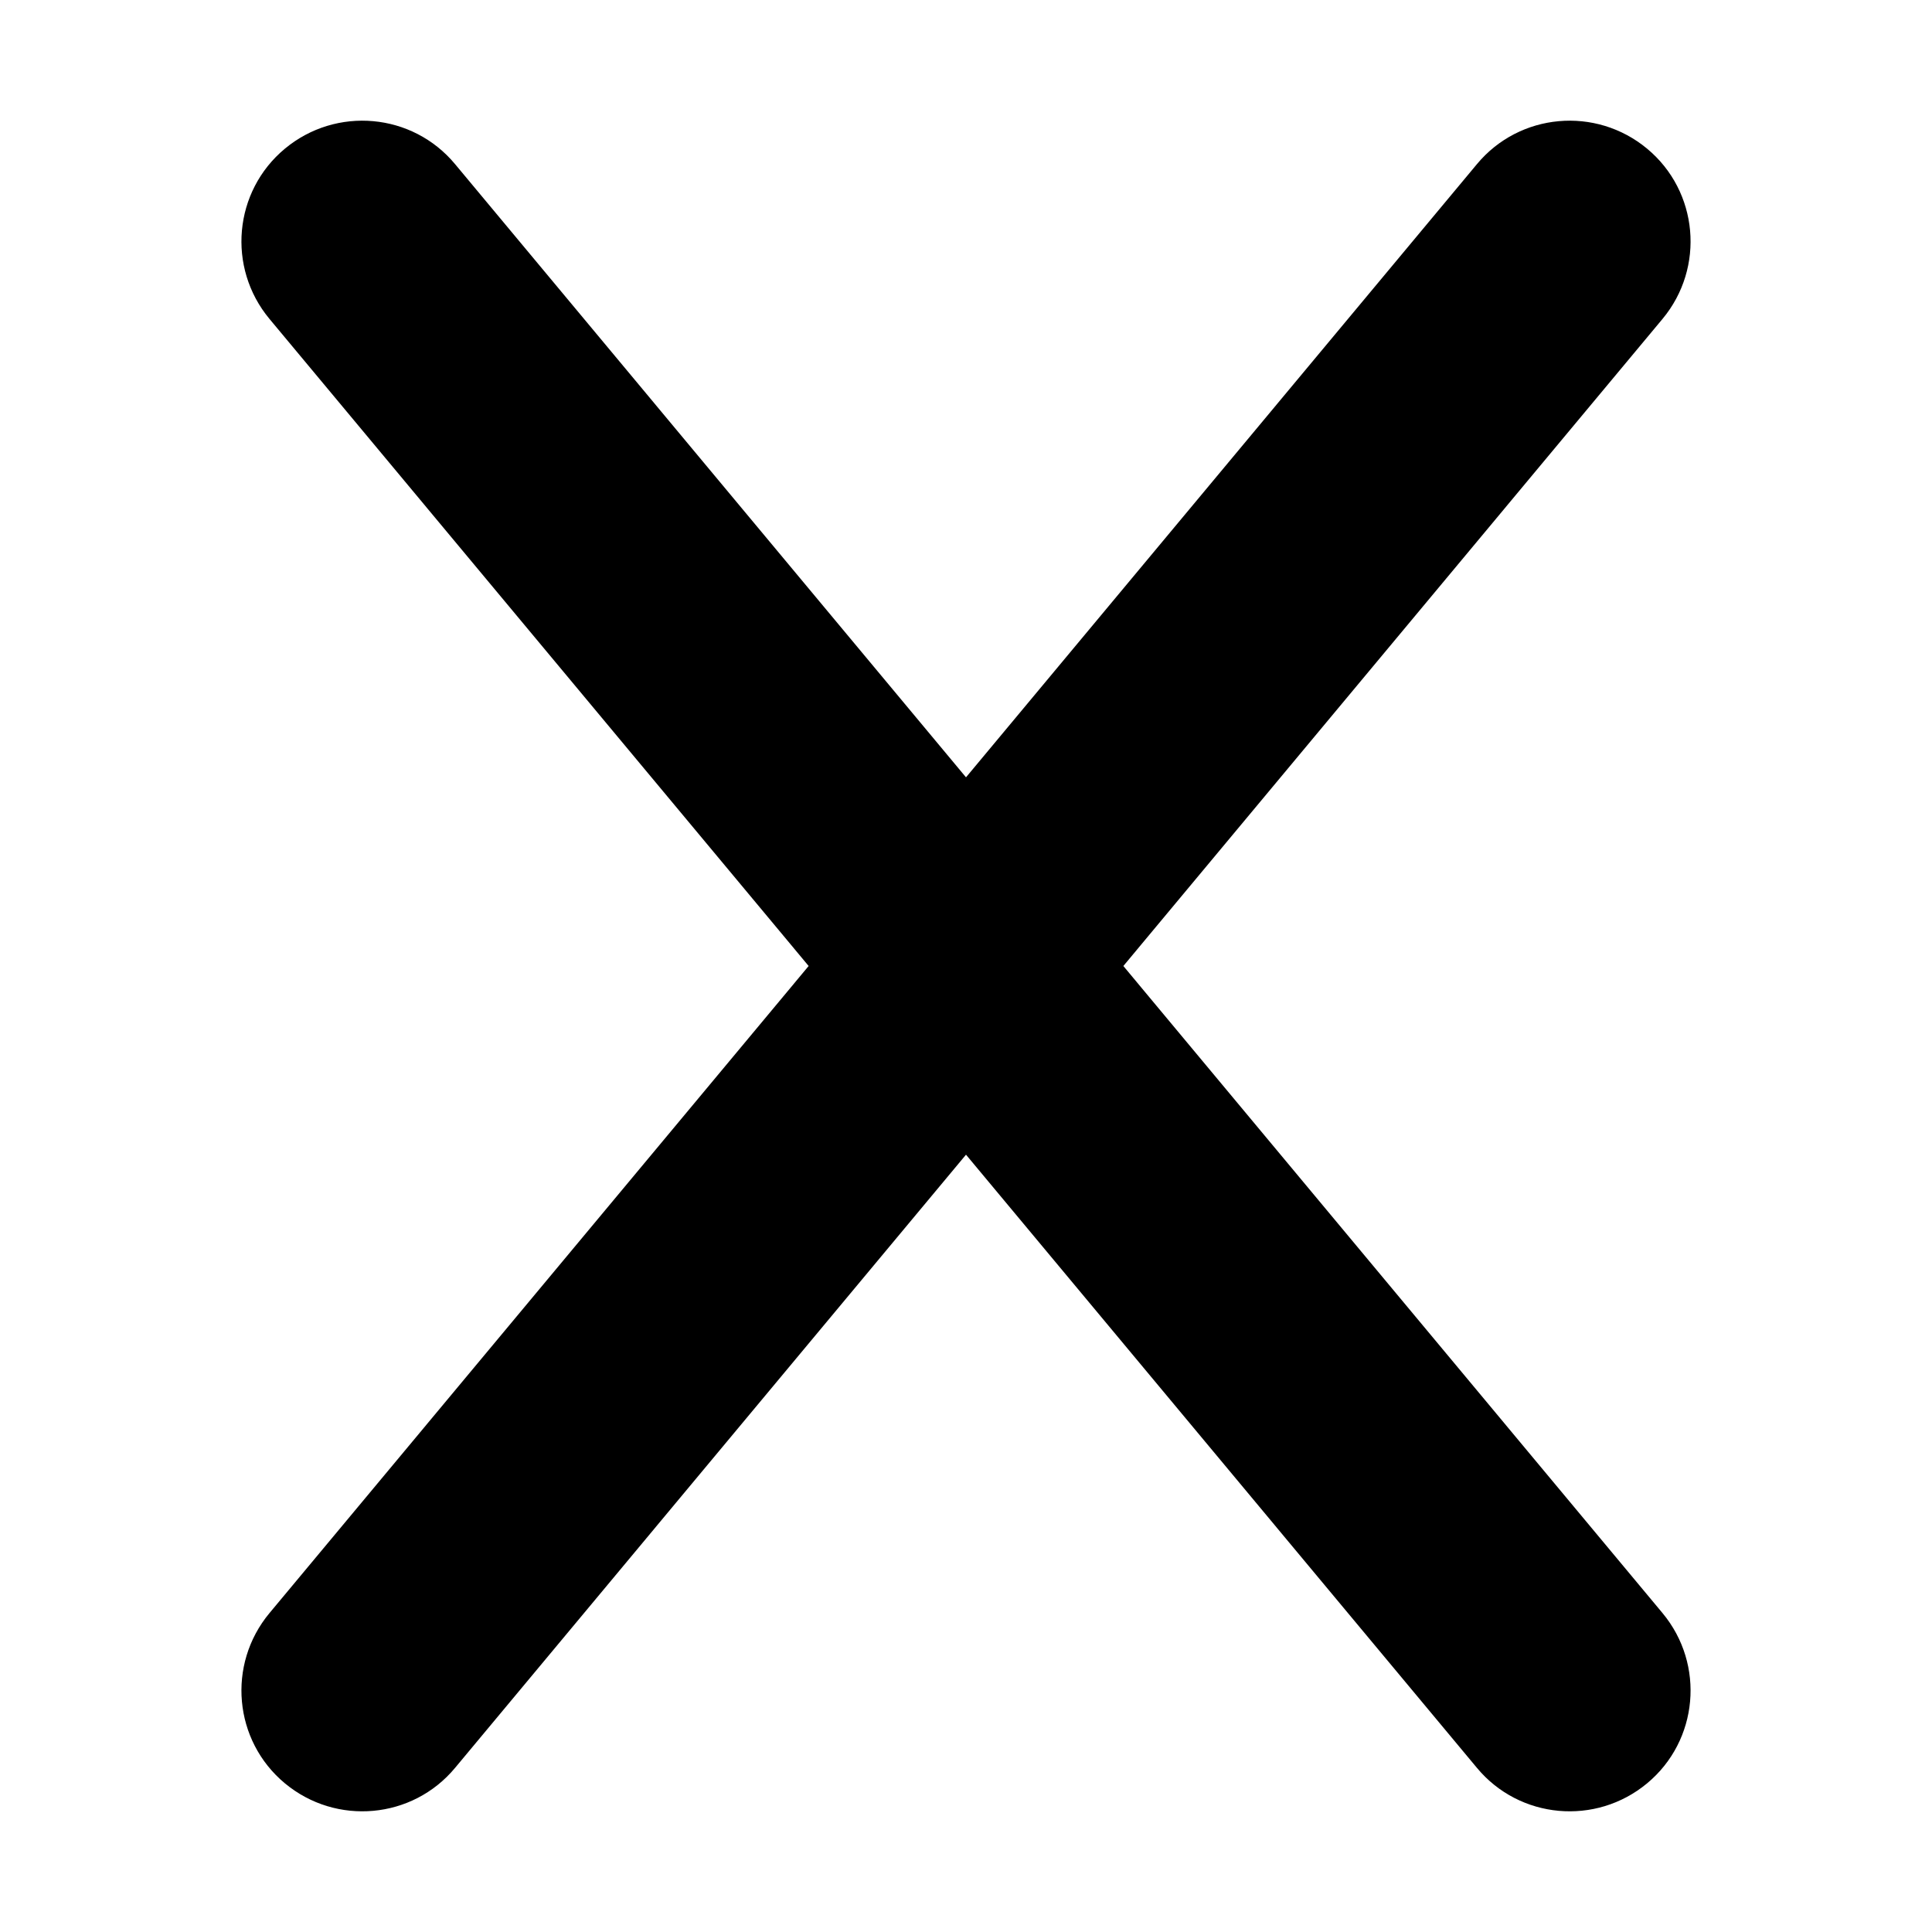
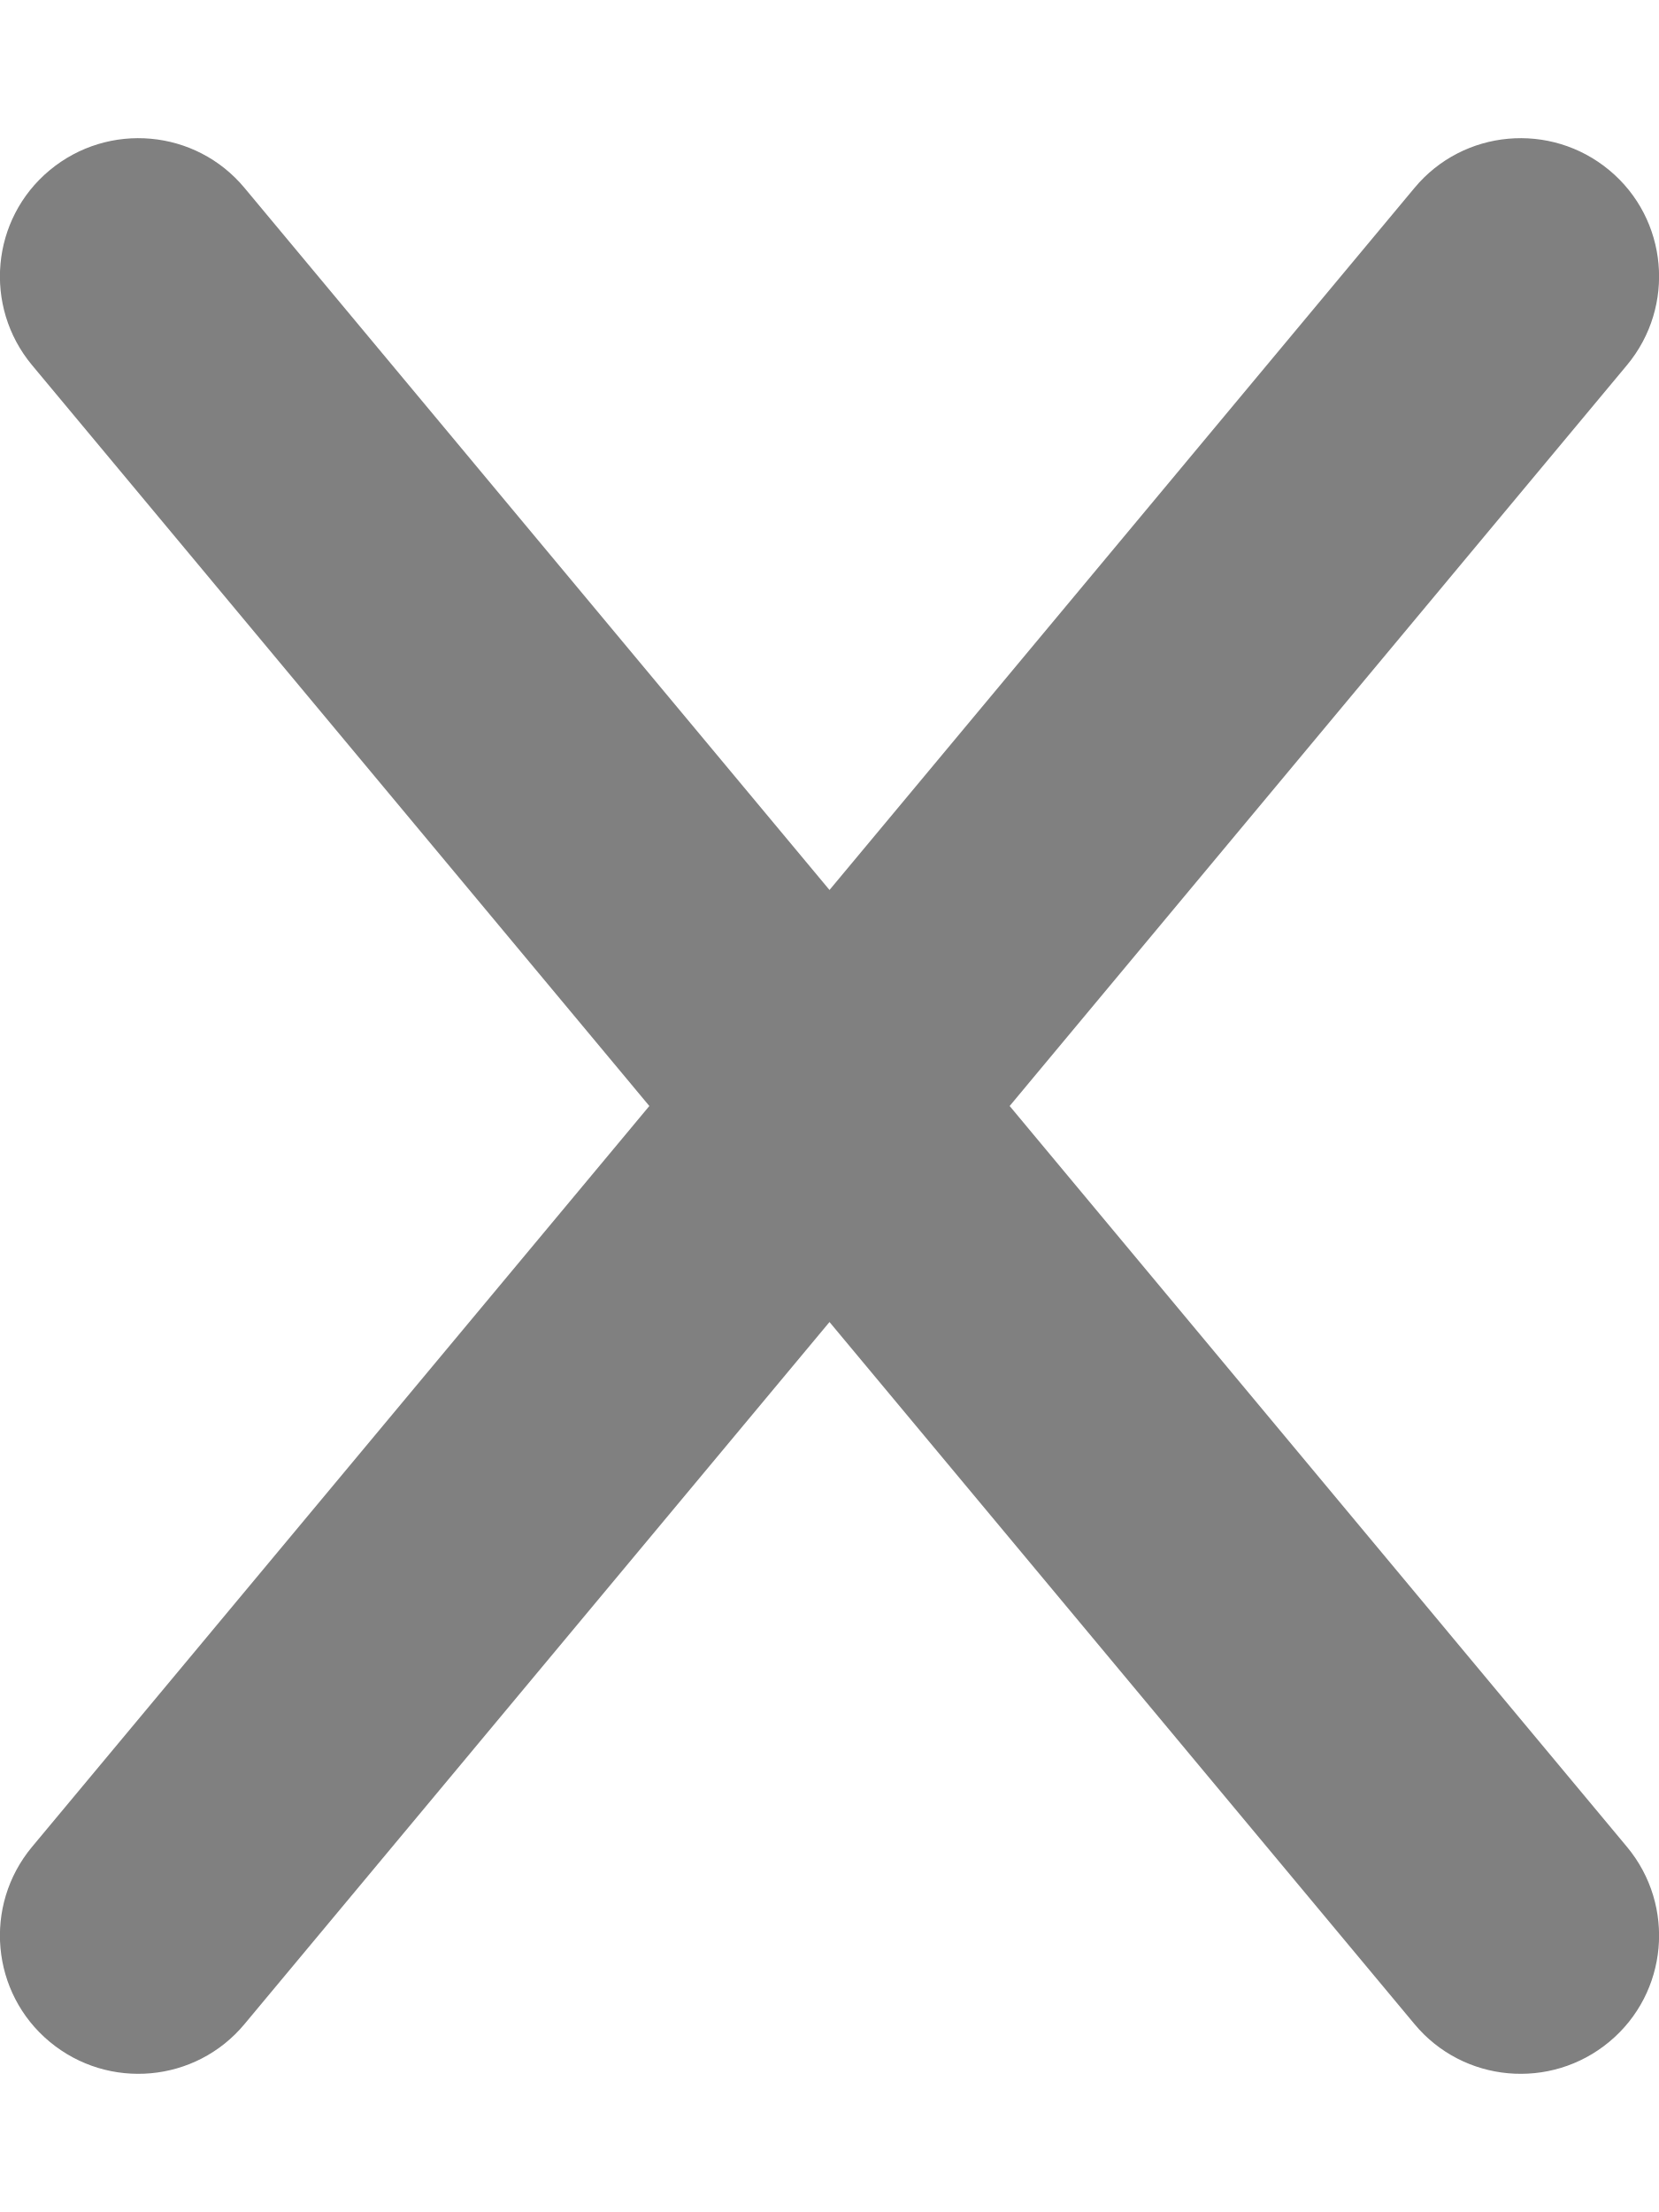
- <svg xmlns="http://www.w3.org/2000/svg" viewBox="0 0 384 512" style=" pointer-events: none;  display: block; width: 24px; height: 24px;  fill={fill}; transition: 0.2s; ">
+ <svg xmlns="http://www.w3.org/2000/svg" viewBox="0 0 384 512" style=" pointer-events: none;  display: block;  fill:gray; transition: 0.2s; ">
  <path d="M376.6 84.5c11.3-13.6 9.5-33.8-4.1-45.1s-33.8-9.5-45.1 4.1L192 206 56.6 43.5C45.3 29.9 25.1 28.1 11.5 39.4S-3.9 70.9 7.4 84.5L150.3 256 7.4 427.5c-11.3 13.6-9.5 33.8 4.1 45.1s33.8 9.5 45.1-4.1L192 306 327.4 468.5c11.3 13.6 31.5 15.4 45.1 4.1s15.4-31.5 4.1-45.1L233.7 256 376.6 84.5z" />
</svg>
